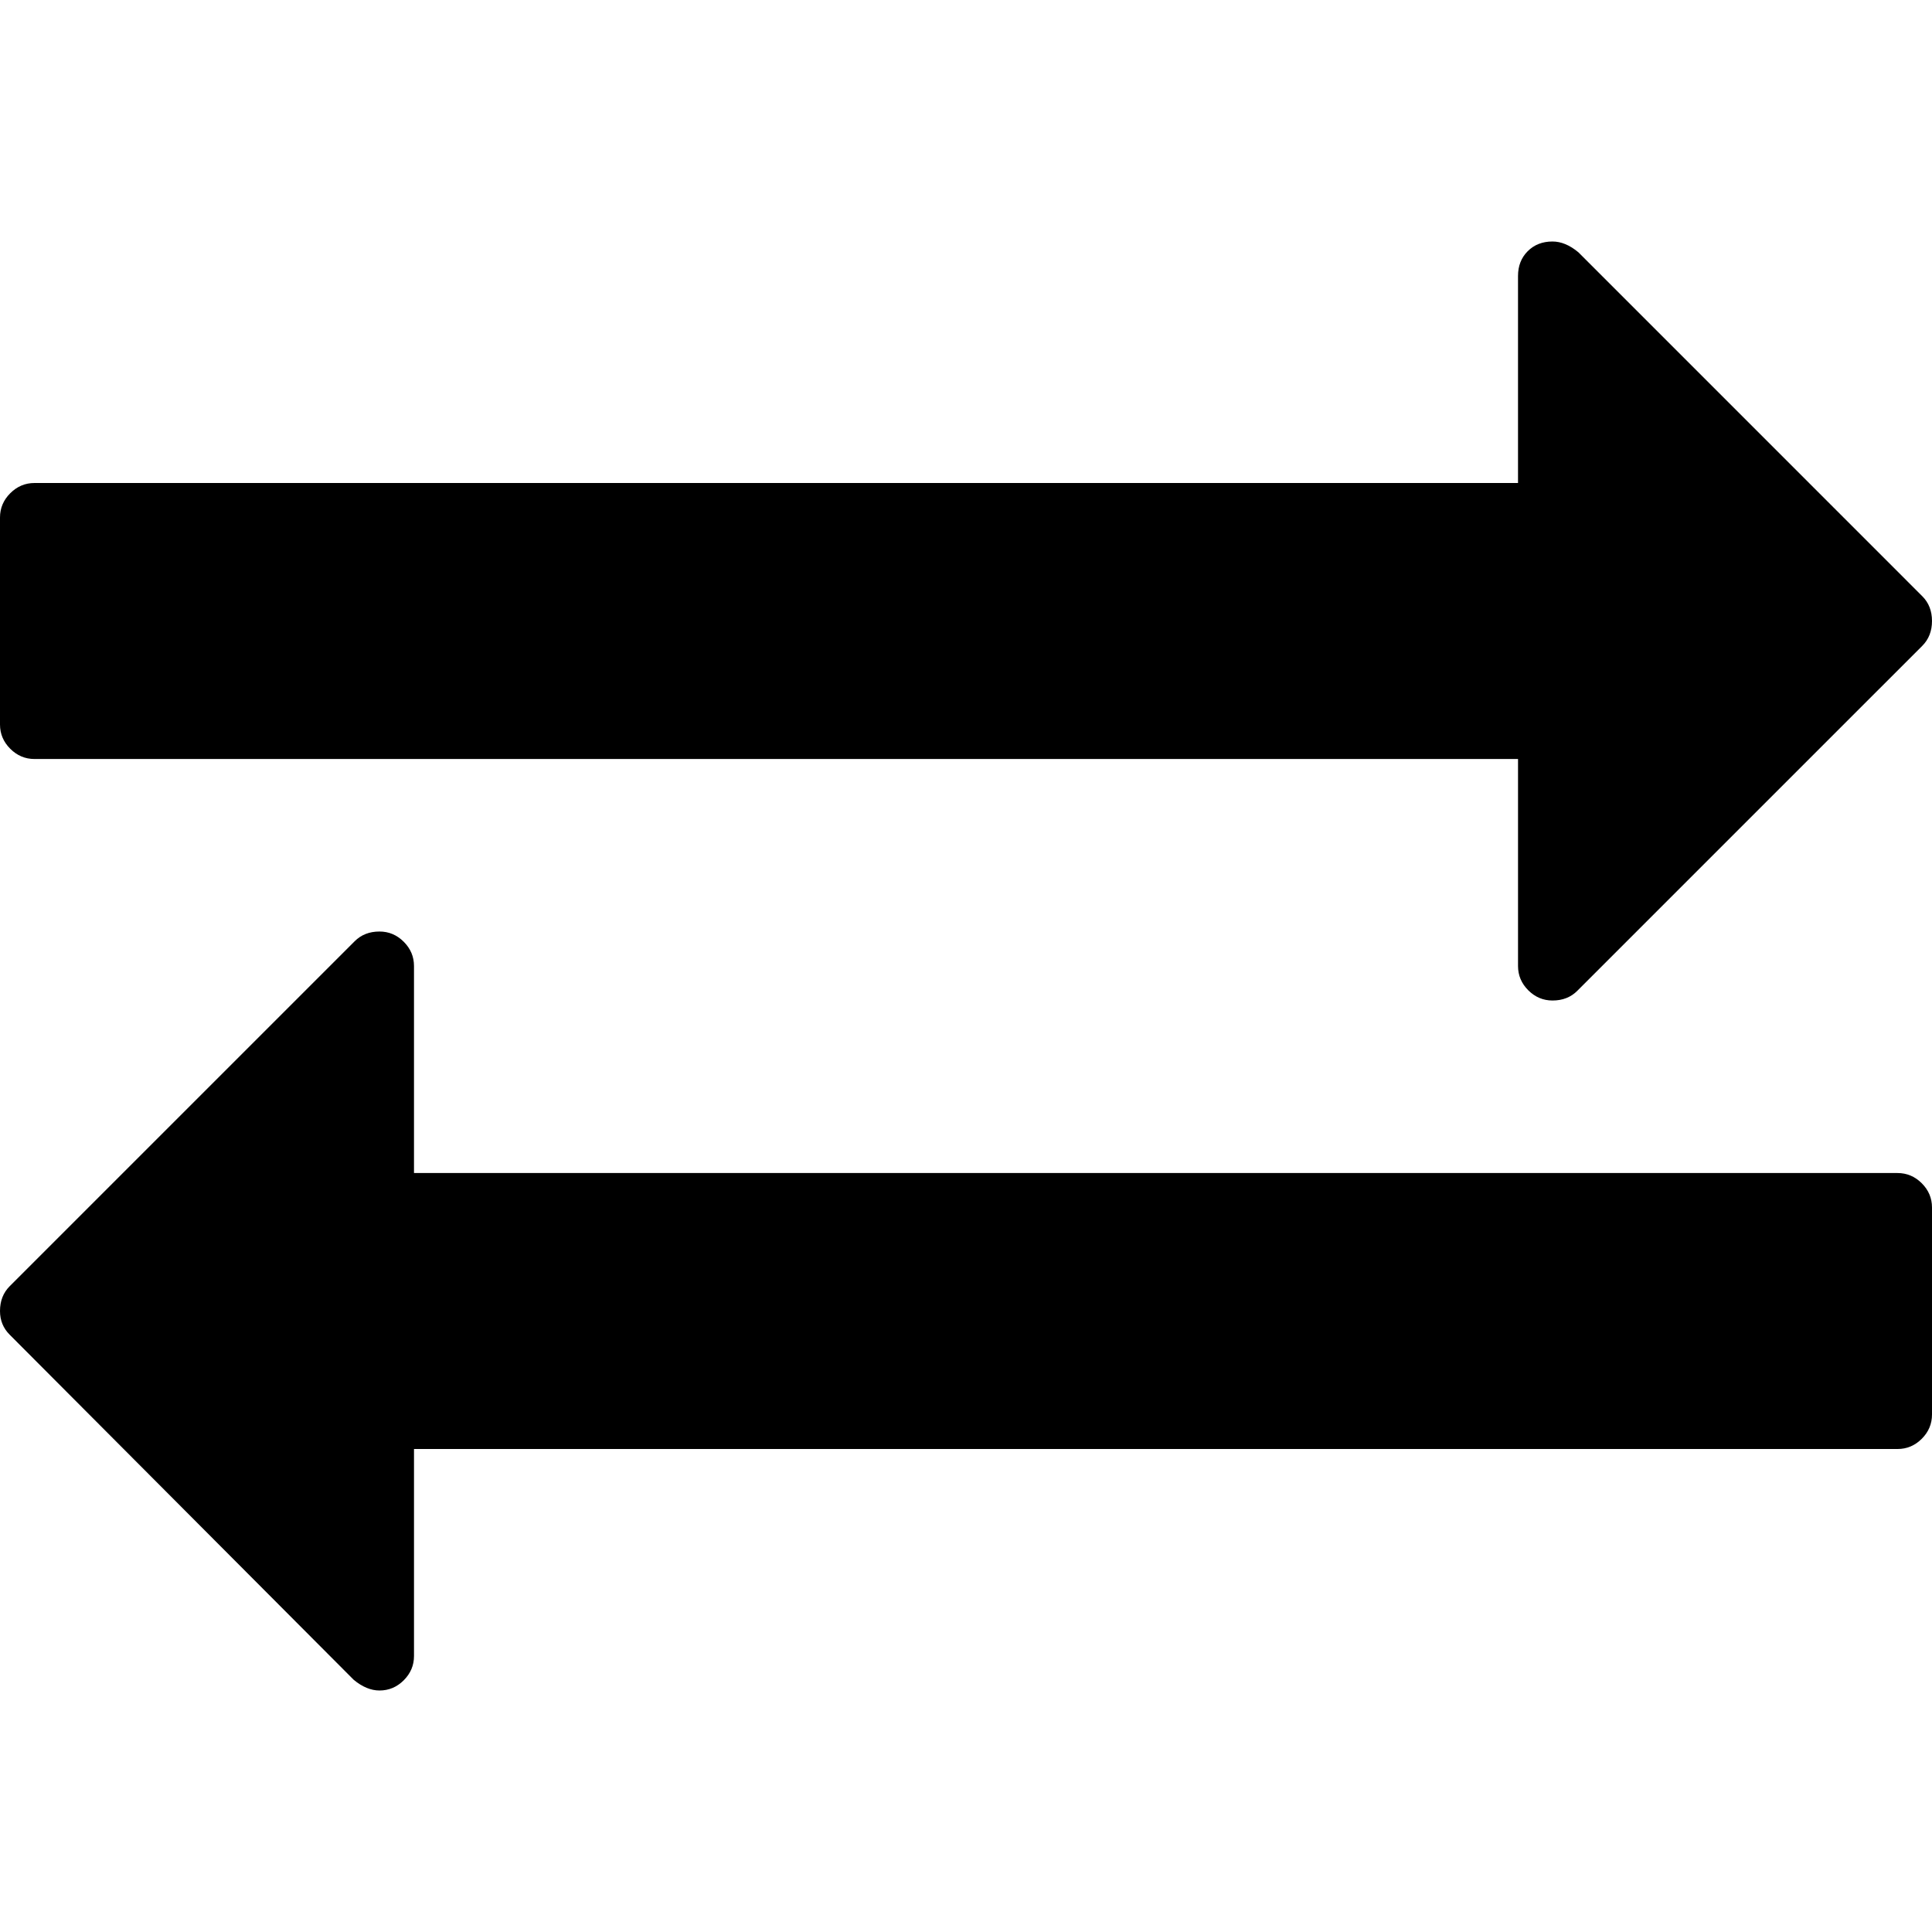
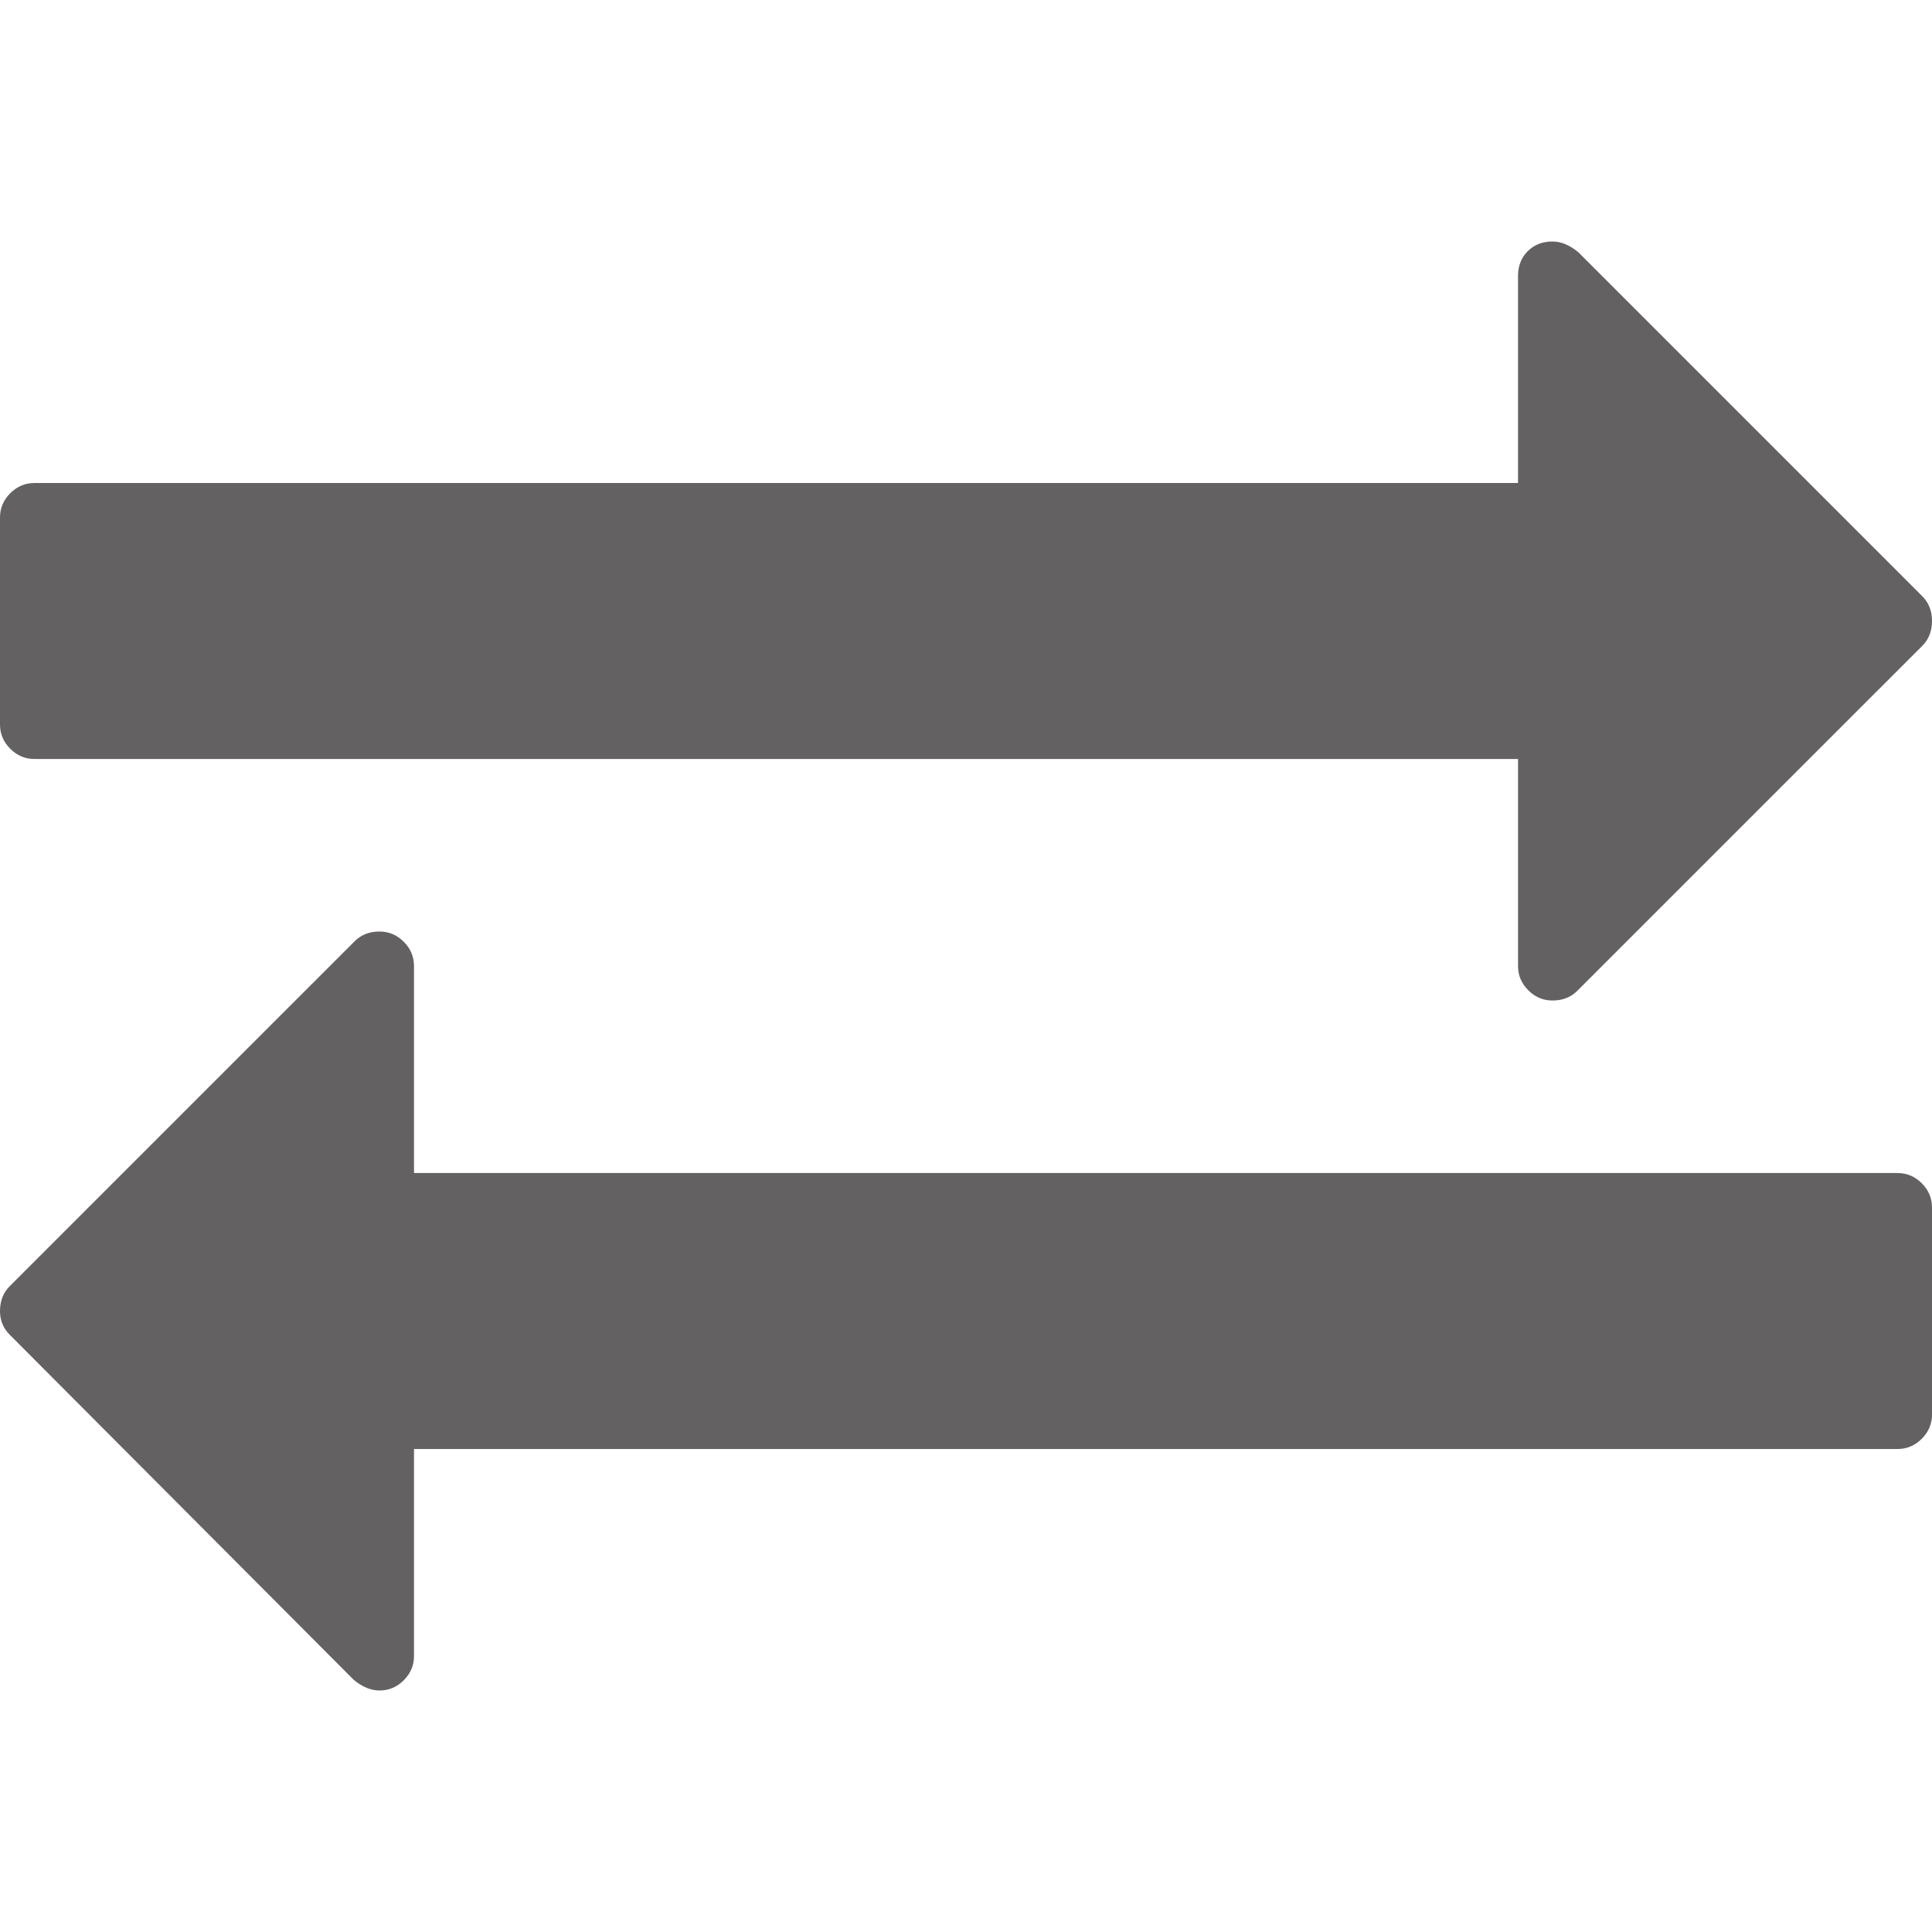
- <svg xmlns="http://www.w3.org/2000/svg" version="1.1" id="Capa_1" x="0px" y="0px" width="511.624px" height="511.623px" viewBox="0 0 511.624 511.623" style="enable-background:new 0 0 511.624 511.623;" xml:space="preserve">
+ <svg xmlns="http://www.w3.org/2000/svg" version="1.1" id="Capa_1" x="0px" y="0px" width="511.624px" height="511.623px" viewBox="0 0 511.624 511.623" style="enable-background:new 0 0 511.624 511.623;fill:#636161;" xml:space="preserve">
  <g>
    <g>
      <path d="M9.135,200.996h392.862v54.818c0,2.475,0.9,4.613,2.707,6.424c1.811,1.81,3.953,2.713,6.427,2.713    c2.666,0,4.856-0.855,6.563-2.569l91.365-91.362c1.707-1.713,2.563-3.903,2.563-6.565c0-2.667-0.856-4.858-2.57-6.567    l-91.07-91.078c-2.286-1.906-4.572-2.856-6.858-2.856c-2.662,0-4.853,0.856-6.563,2.568c-1.711,1.715-2.566,3.901-2.566,6.567    v54.818H9.135c-2.474,0-4.615,0.903-6.423,2.712S0,134.568,0,137.042v54.818c0,2.474,0.903,4.615,2.712,6.423    S6.661,200.996,9.135,200.996z" />
      <path d="M502.49,310.637H109.632v-54.82c0-2.474-0.905-4.615-2.712-6.423c-1.809-1.809-3.951-2.712-6.424-2.712    c-2.667,0-4.854,0.856-6.567,2.568L2.568,340.607C0.859,342.325,0,344.509,0,347.179c0,2.471,0.855,4.568,2.568,6.275    l91.077,91.365c2.285,1.902,4.569,2.851,6.854,2.851c2.473,0,4.615-0.903,6.423-2.707c1.807-1.813,2.712-3.949,2.712-6.427V383.72    H502.49c2.478,0,4.613-0.899,6.427-2.71c1.807-1.811,2.707-3.949,2.707-6.427v-54.816c0-2.475-0.903-4.613-2.707-6.42    C507.103,311.54,504.967,310.637,502.49,310.637z" />
    </g>
  </g>
  <g>
</g>
  <g>
</g>
  <g>
</g>
  <g>
</g>
  <g>
</g>
  <g>
</g>
  <g>
</g>
  <g>
</g>
  <g>
</g>
  <g>
</g>
  <g>
</g>
  <g>
</g>
  <g>
</g>
  <g>
</g>
  <g>
</g>
</svg>
